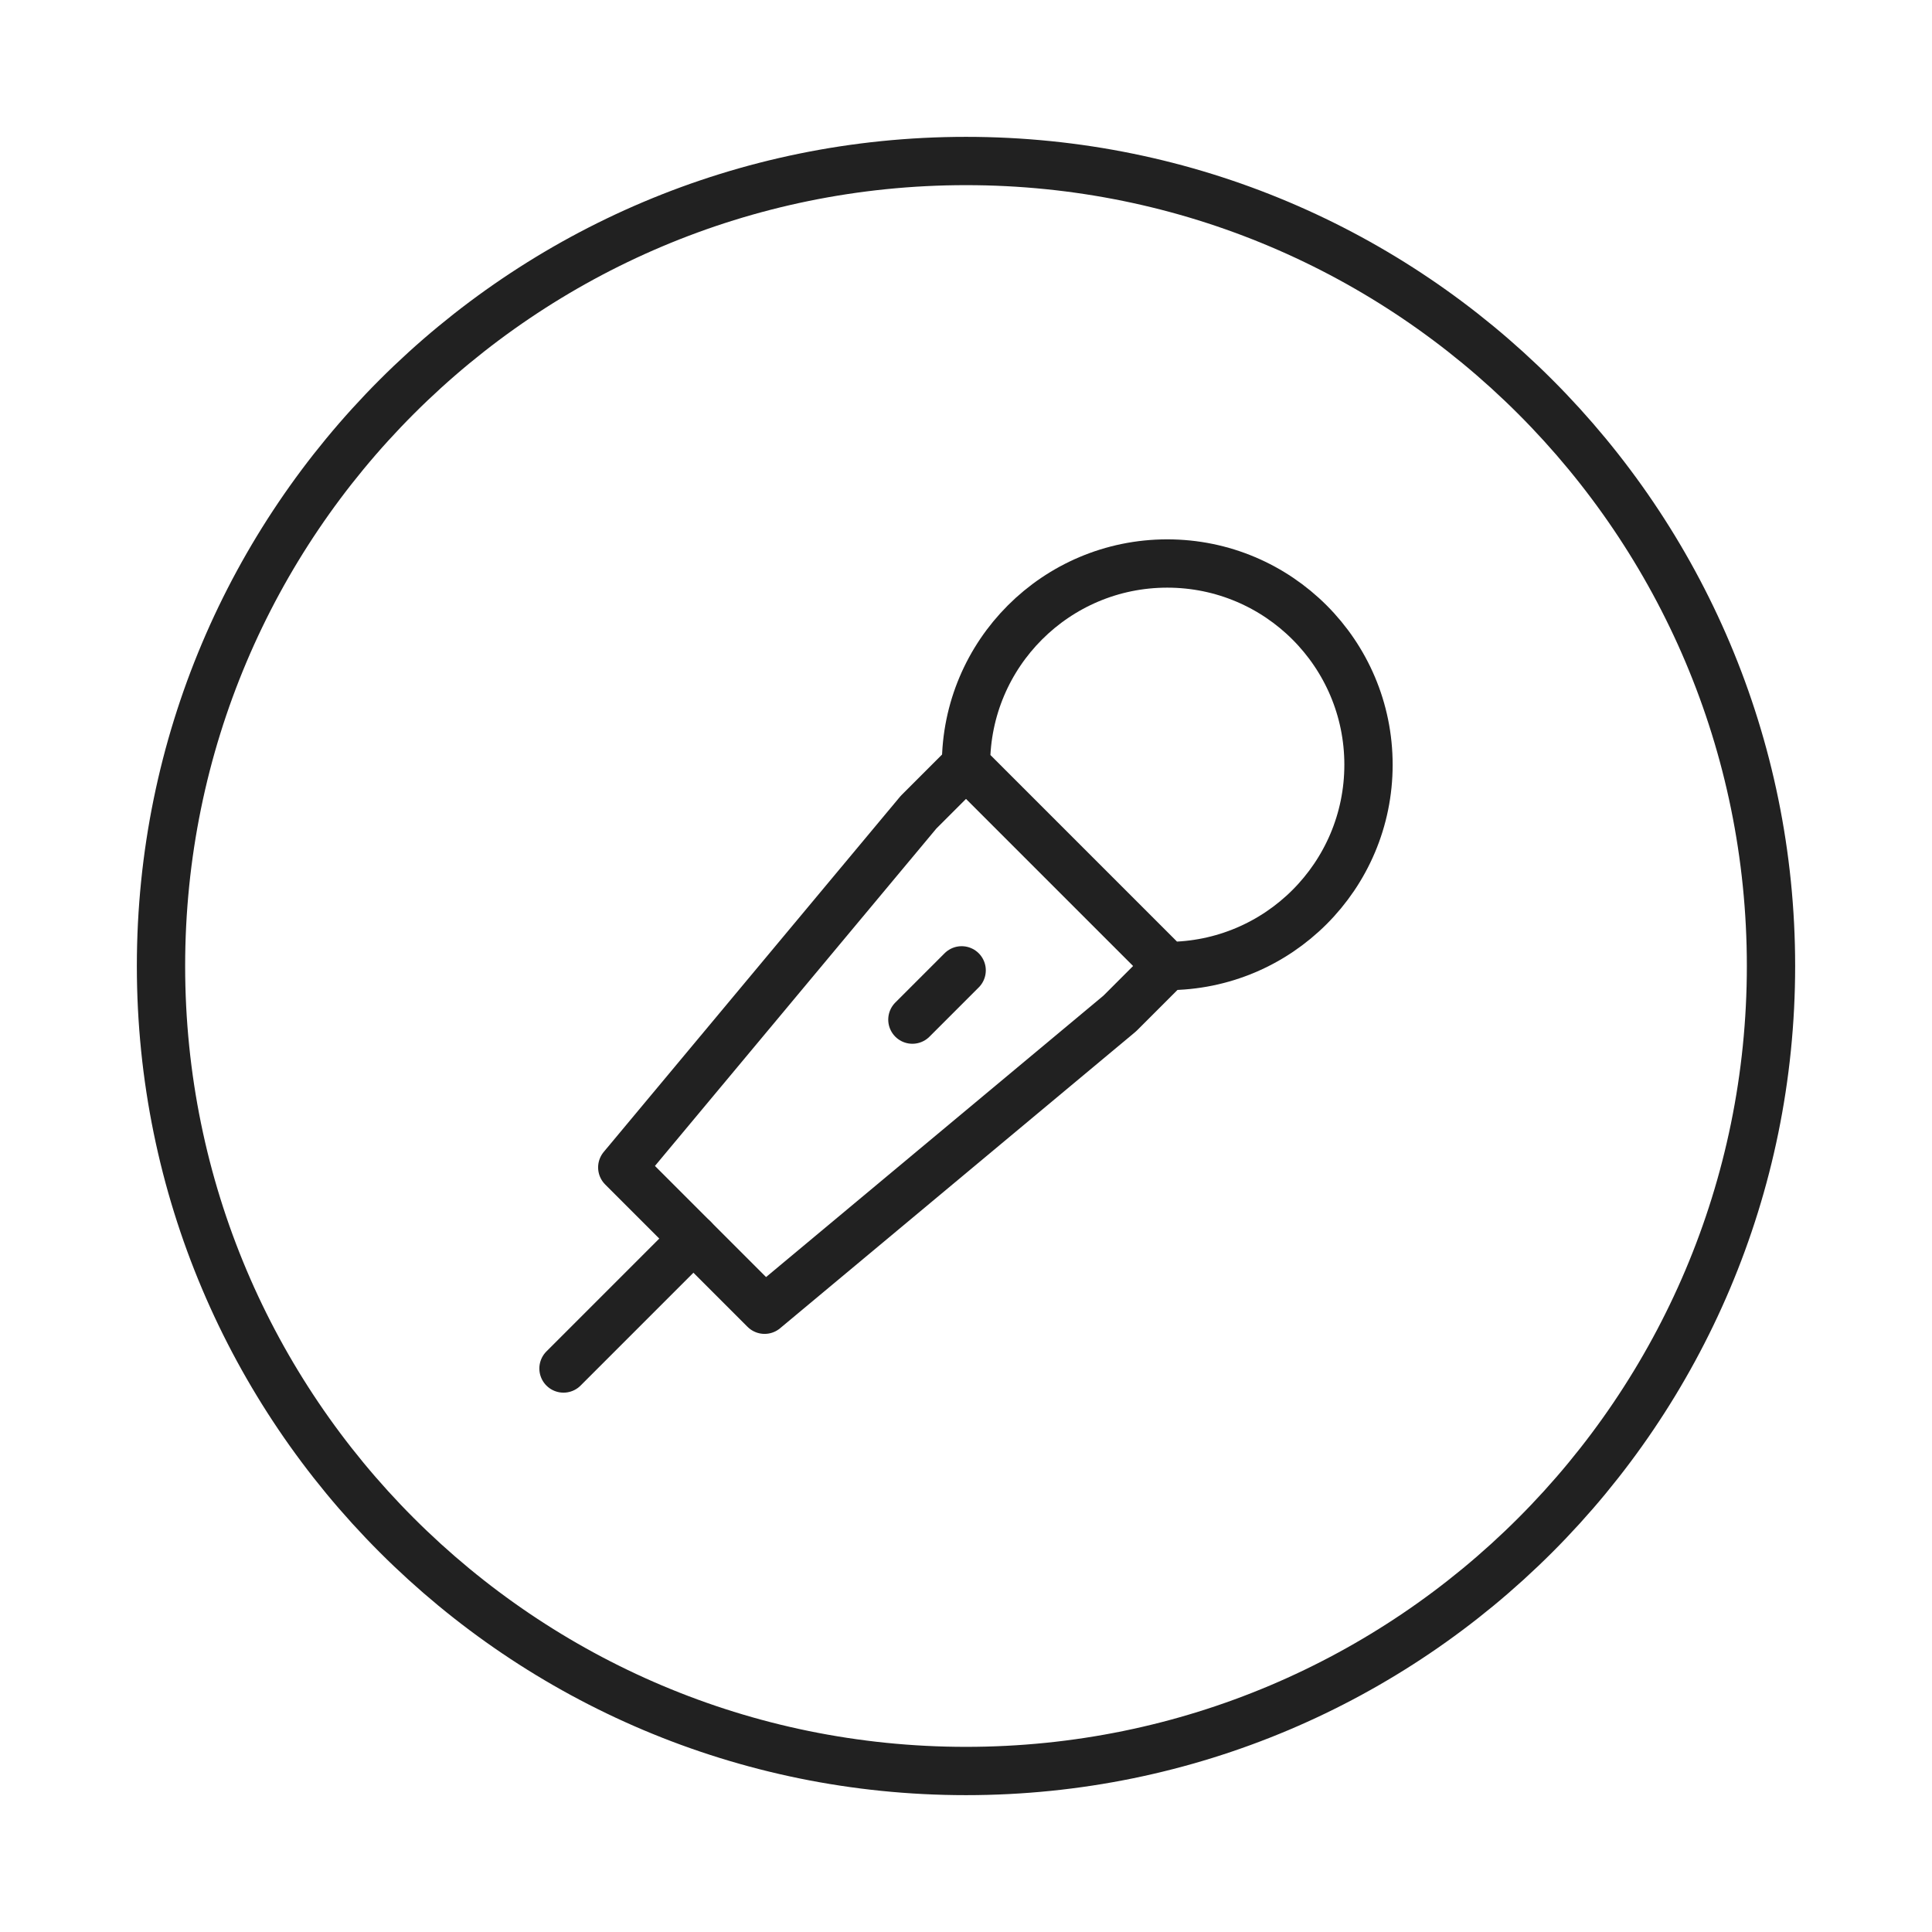
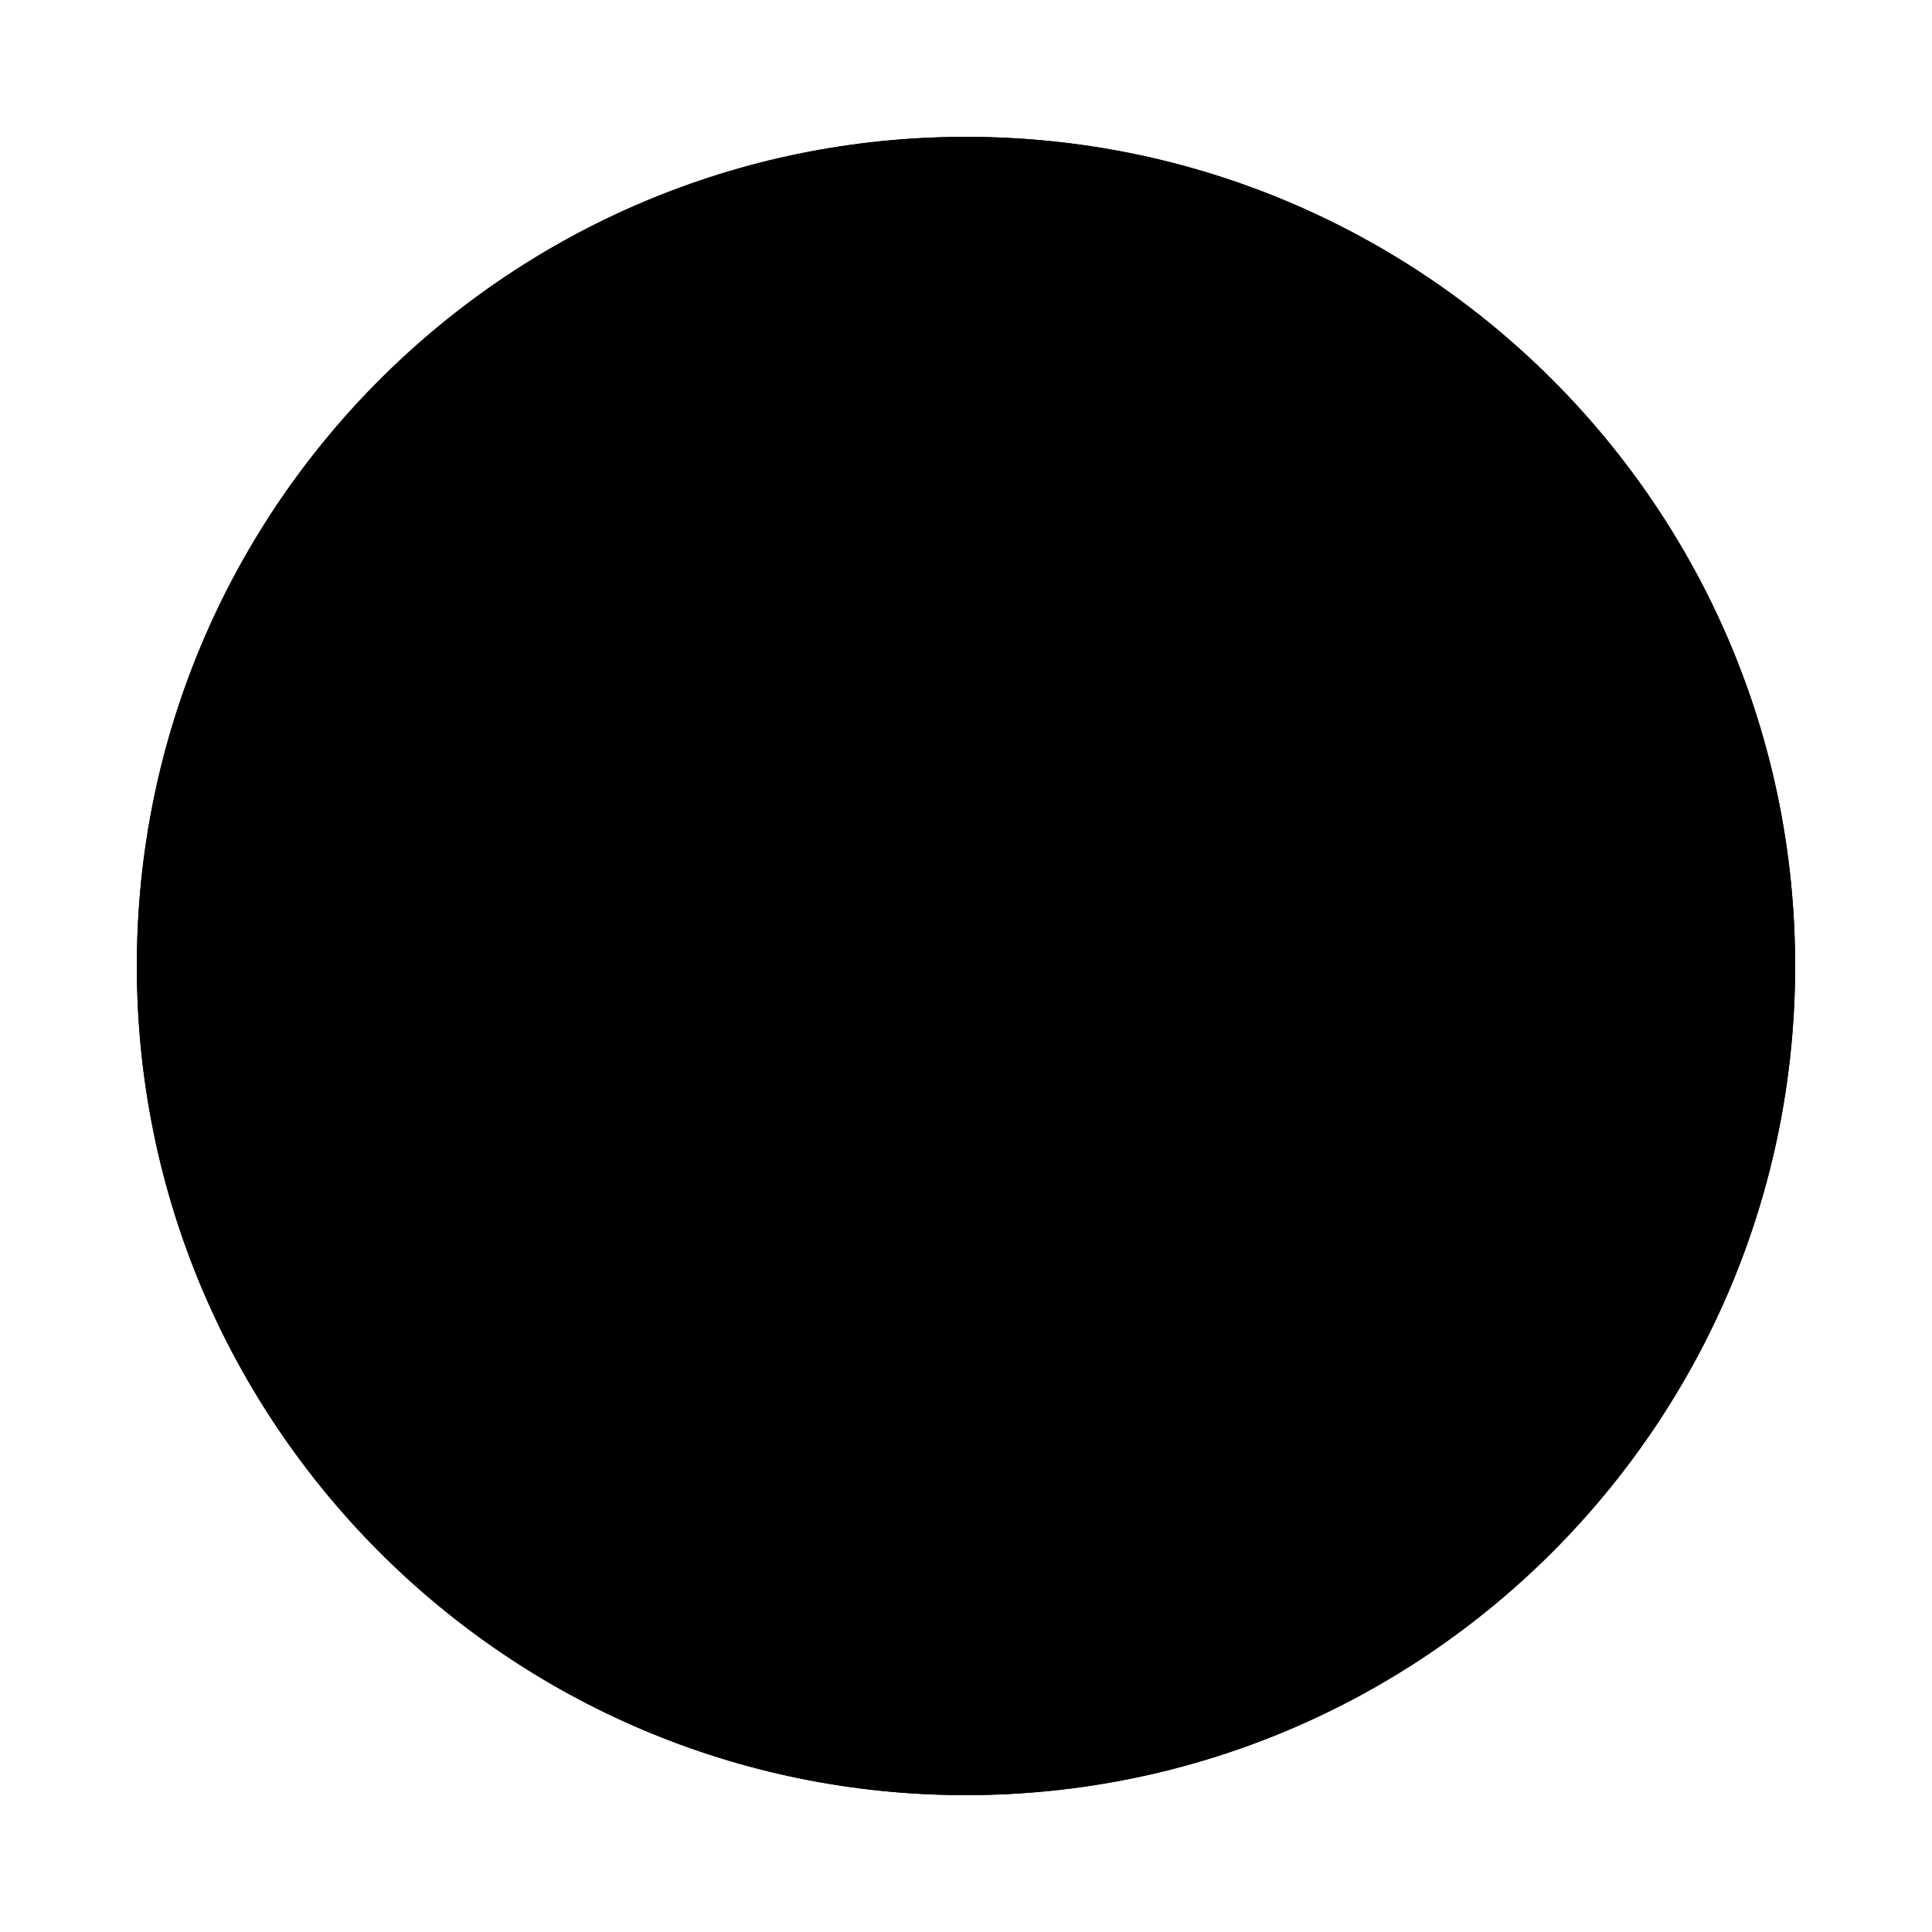
<svg xmlns="http://www.w3.org/2000/svg" id="Calque_1" data-name="Calque 1" viewBox="0 0 120 120">
  <defs>
-     <style>.cls-1{fill:none;stroke:#212121;stroke-linecap:round;stroke-linejoin:round;stroke-width:3px;}</style>
+     <style>.cls-1{fill:currentColor;}</style>
  </defs>
-   <circle class="cls-1" cx="60" cy="60" r="50" />
-   <path class="cls-1" d="M60,47.5A12.5,12.5,0,1,1,72.5,60Z" />
-   <polyline class="cls-1" points="72.5 60 69.55 62.95 47.49 81.35 38.65 72.51 57.05 50.45 60 47.5" />
-   <line class="cls-1" x1="43.07" y1="76.93" x2="35" y2="85" />
-   <line class="cls-1" x1="59.73" y1="60.27" x2="56.67" y2="63.33" />
+   <path class="cls-1" d="M60,111.5A51.5,51.5,0,1,1,111.5,60,51.56,51.56,0,0,1,60,111.5Zm0-100A48.5,48.5,0,1,0,108.5,60,48.55,48.55,0,0,0,60,11.5Z" />
+   <circle class="cls-2" cx="60" cy="60" r="51.5" />
+   <path class="cls-1" d="M72.5,61.5a1.5,1.5,0,0,1-1.06-.44l-12.5-12.5a1.5,1.5,0,0,1-.44-1.06,14,14,0,1,1,14,14Zm-11-14.6L73.1,58.48A11,11,0,1,0,61.52,46.9Z" />
+   <path class="cls-1" d="M47.49,82.85a1.5,1.5,0,0,1-1.06-.44l-8.84-8.84a1.5,1.5,0,0,1-.09-2L55.9,49.49l.09-.1,2.95-2.95a1.5,1.5,0,0,1,2.12,2.12l-2.9,2.9-17.48,21,6.9,6.9,21-17.48,2.9-2.9a1.5,1.5,0,0,1,2.12,2.12L70.61,64l-.1.09L48.45,82.5A1.5,1.5,0,0,1,47.49,82.85Z" />
+   <path class="cls-1" d="M35,86.5a1.5,1.5,0,0,1-1.06-2.56L42,75.87A1.5,1.5,0,0,1,44.13,78l-8.07,8.07A1.5,1.5,0,0,1,35,86.5Z" />
+   <path class="cls-1" d="M56.67,64.83a1.5,1.5,0,0,1-1.06-2.56l3.07-3.07a1.5,1.5,0,0,1,2.12,2.12l-3.07,3.07A1.5,1.5,0,0,1,56.67,64.83Z" />
</svg>
